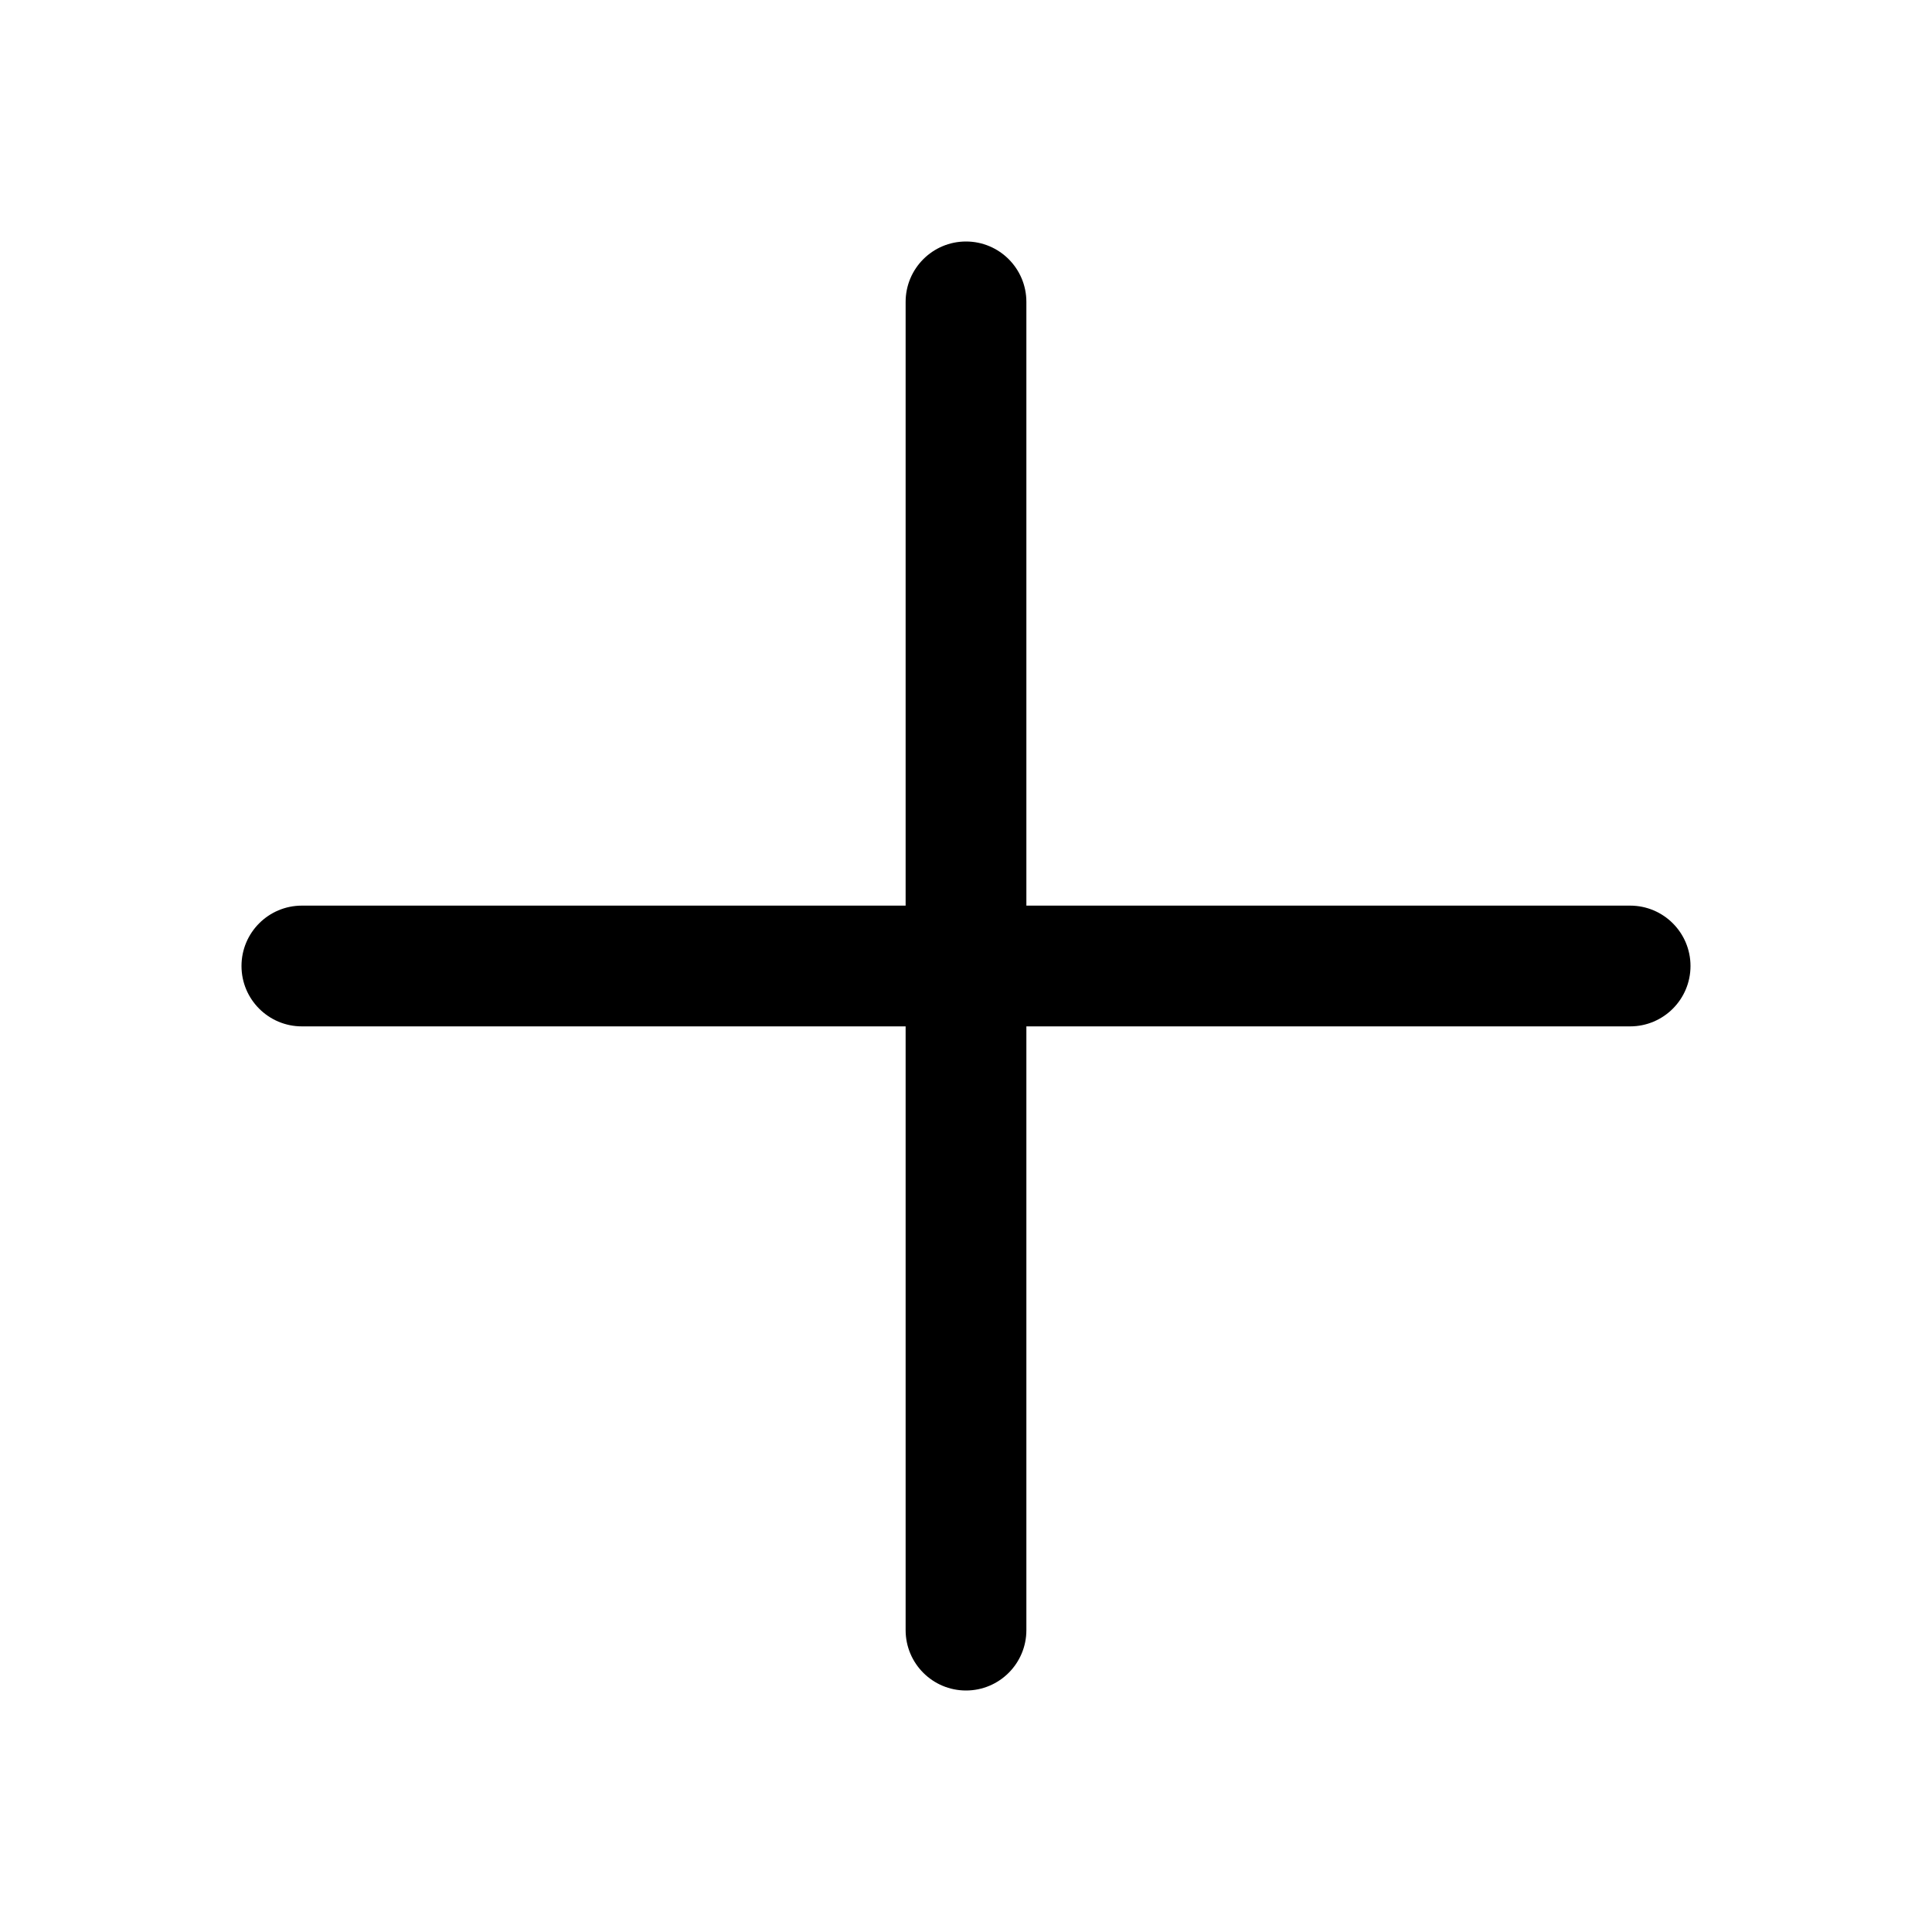
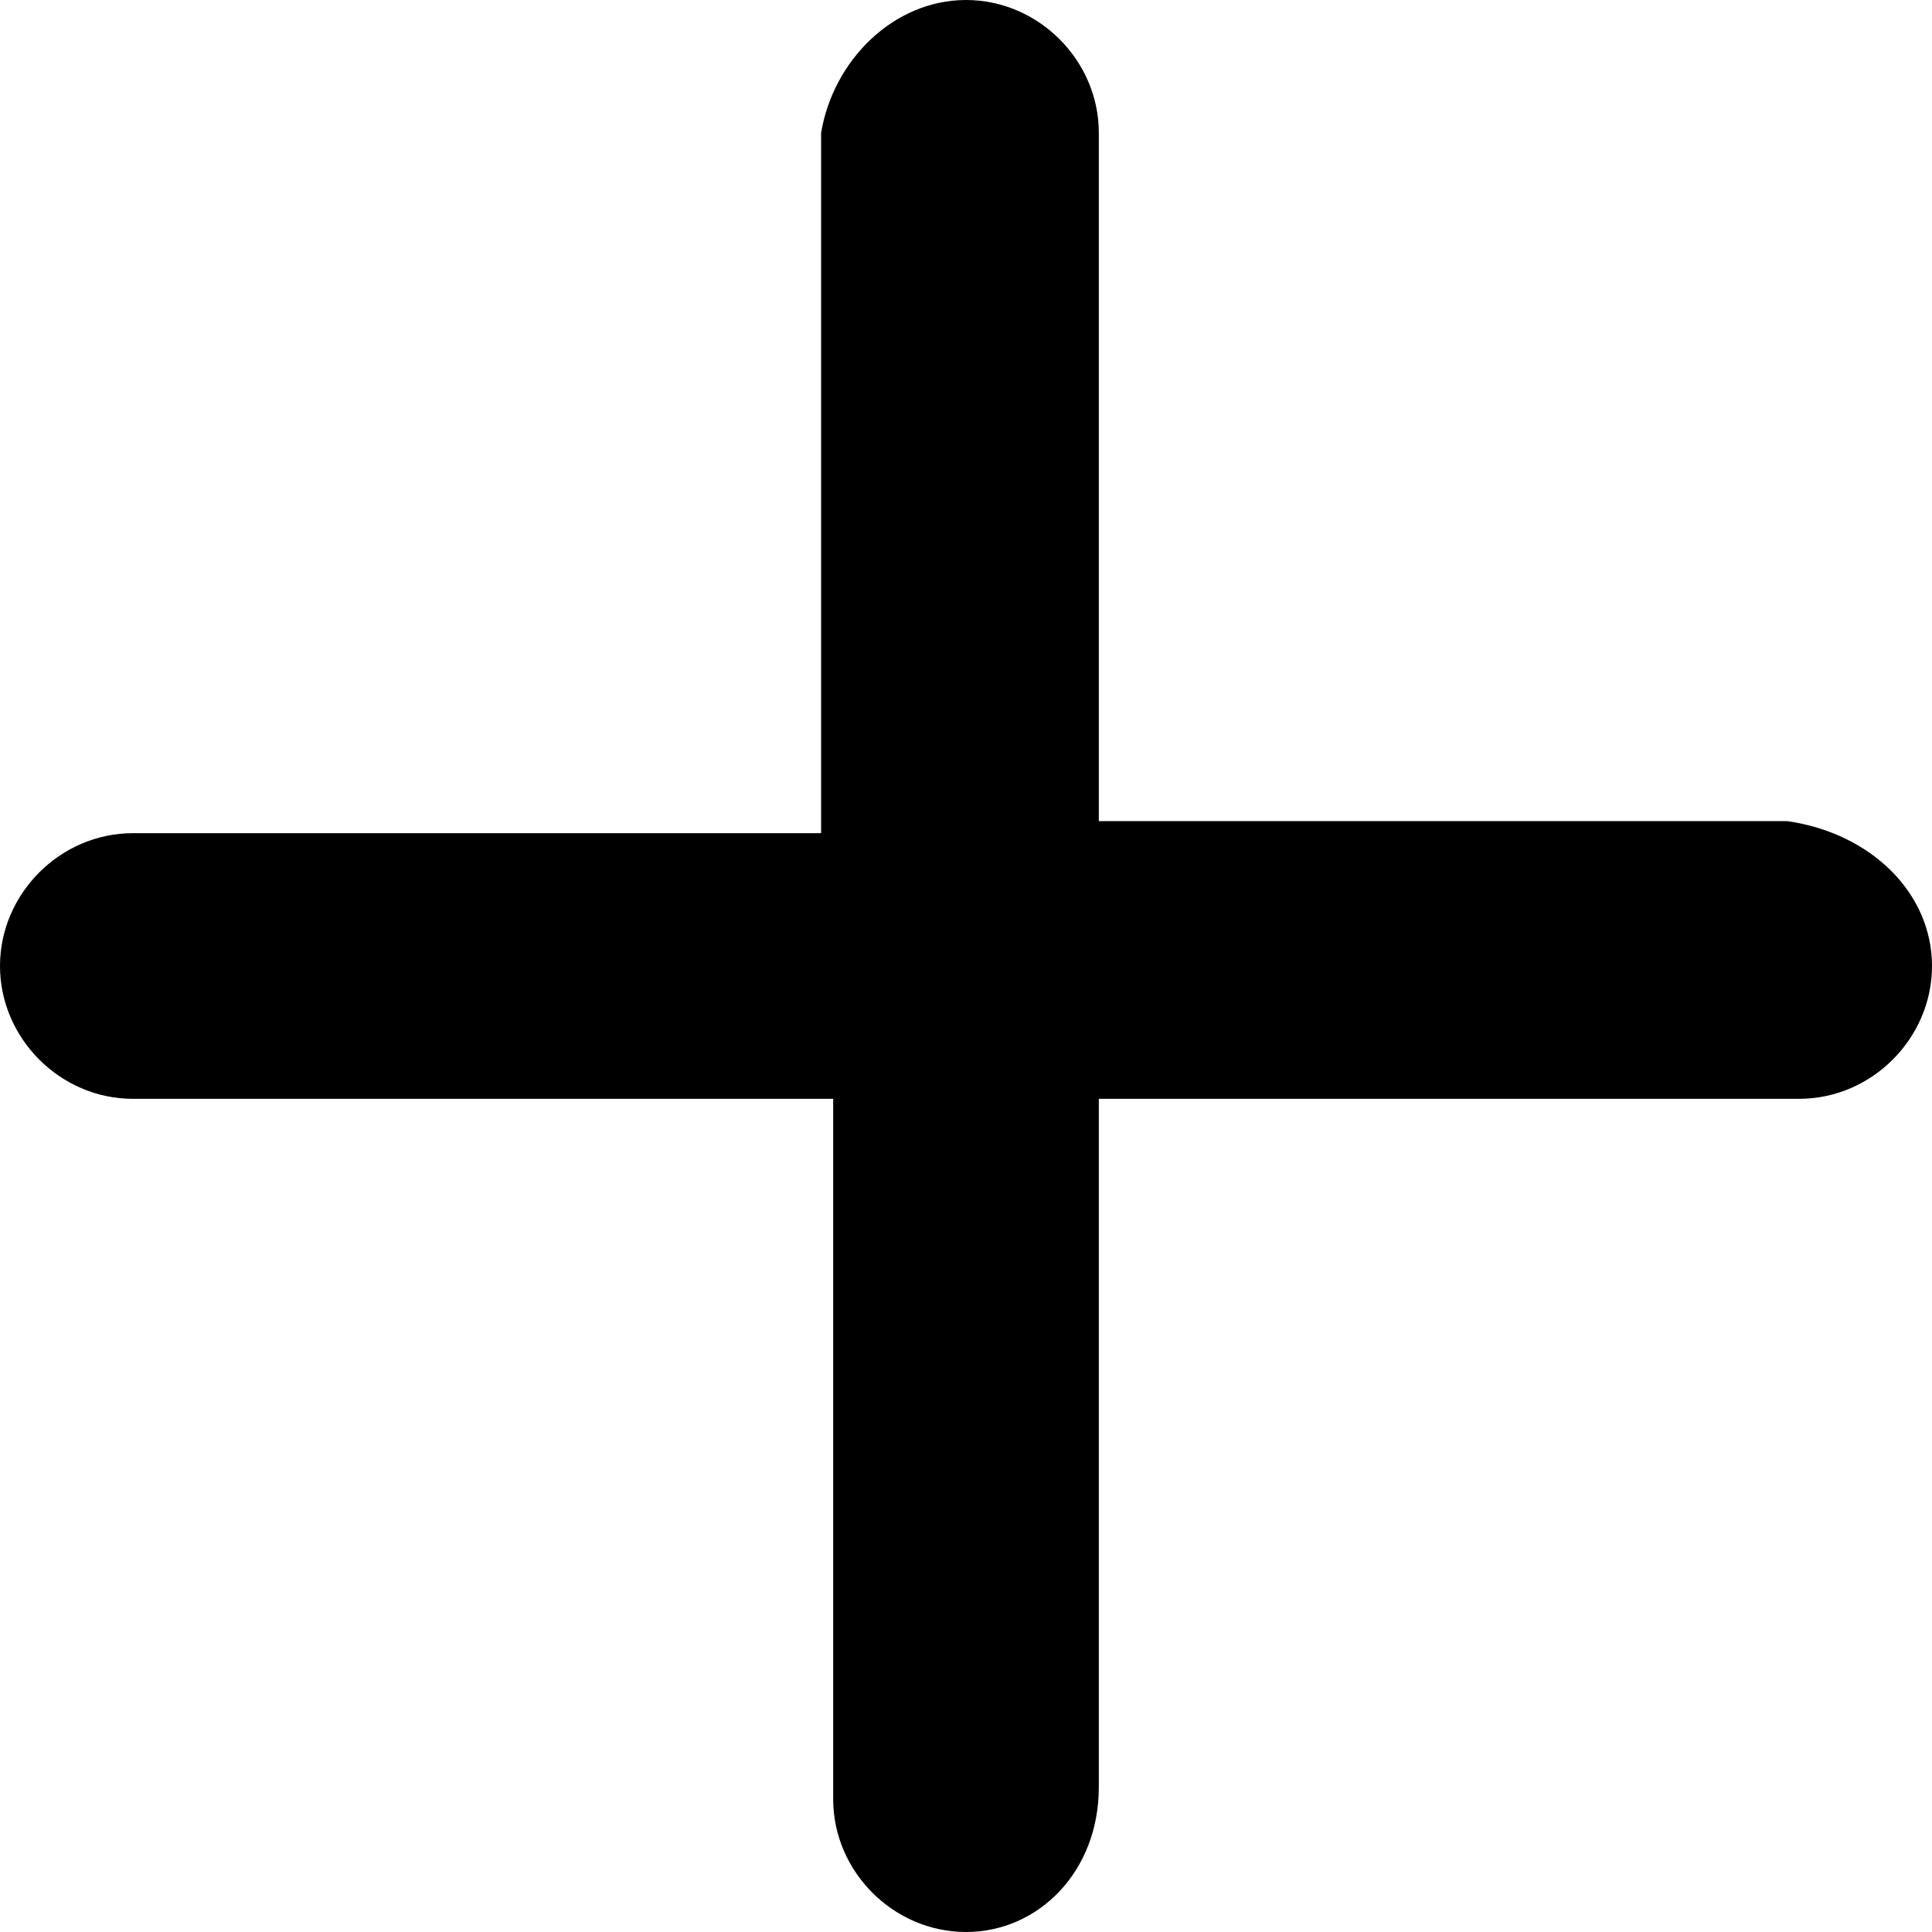
<svg xmlns="http://www.w3.org/2000/svg" fill="currentColor" viewBox="0 0 16 16">
-   <path fill-rule="evenodd" d="M8 2a.5.5 0 0 1 .5.5v5h5a.5.5 0 0 1 0 1h-5v5a.5.5 0 0 1-1 0v-5h-5a.5.5 0 0 1 0-1h5v-5A.5.5 0 0 1 8 2Z" />
+   <path fill-rule="evenodd" d="M8,0c0.6,0,1.1,0.5,1.1,1.1v5.7h5.7C15.5,6.9,16,7.4,16,8s-0.5,1.1-1.1,1.1H9.1   v5.7C9.1,15.5,8.6,16,8,16s-1.1-0.5-1.1-1.1V9.1H1.1C0.5,9.1,0,8.6,0,8s0.5-1.1,1.1-1.1h5.7V1.1C6.9,0.5,7.4,0,8,0z" />
</svg>
